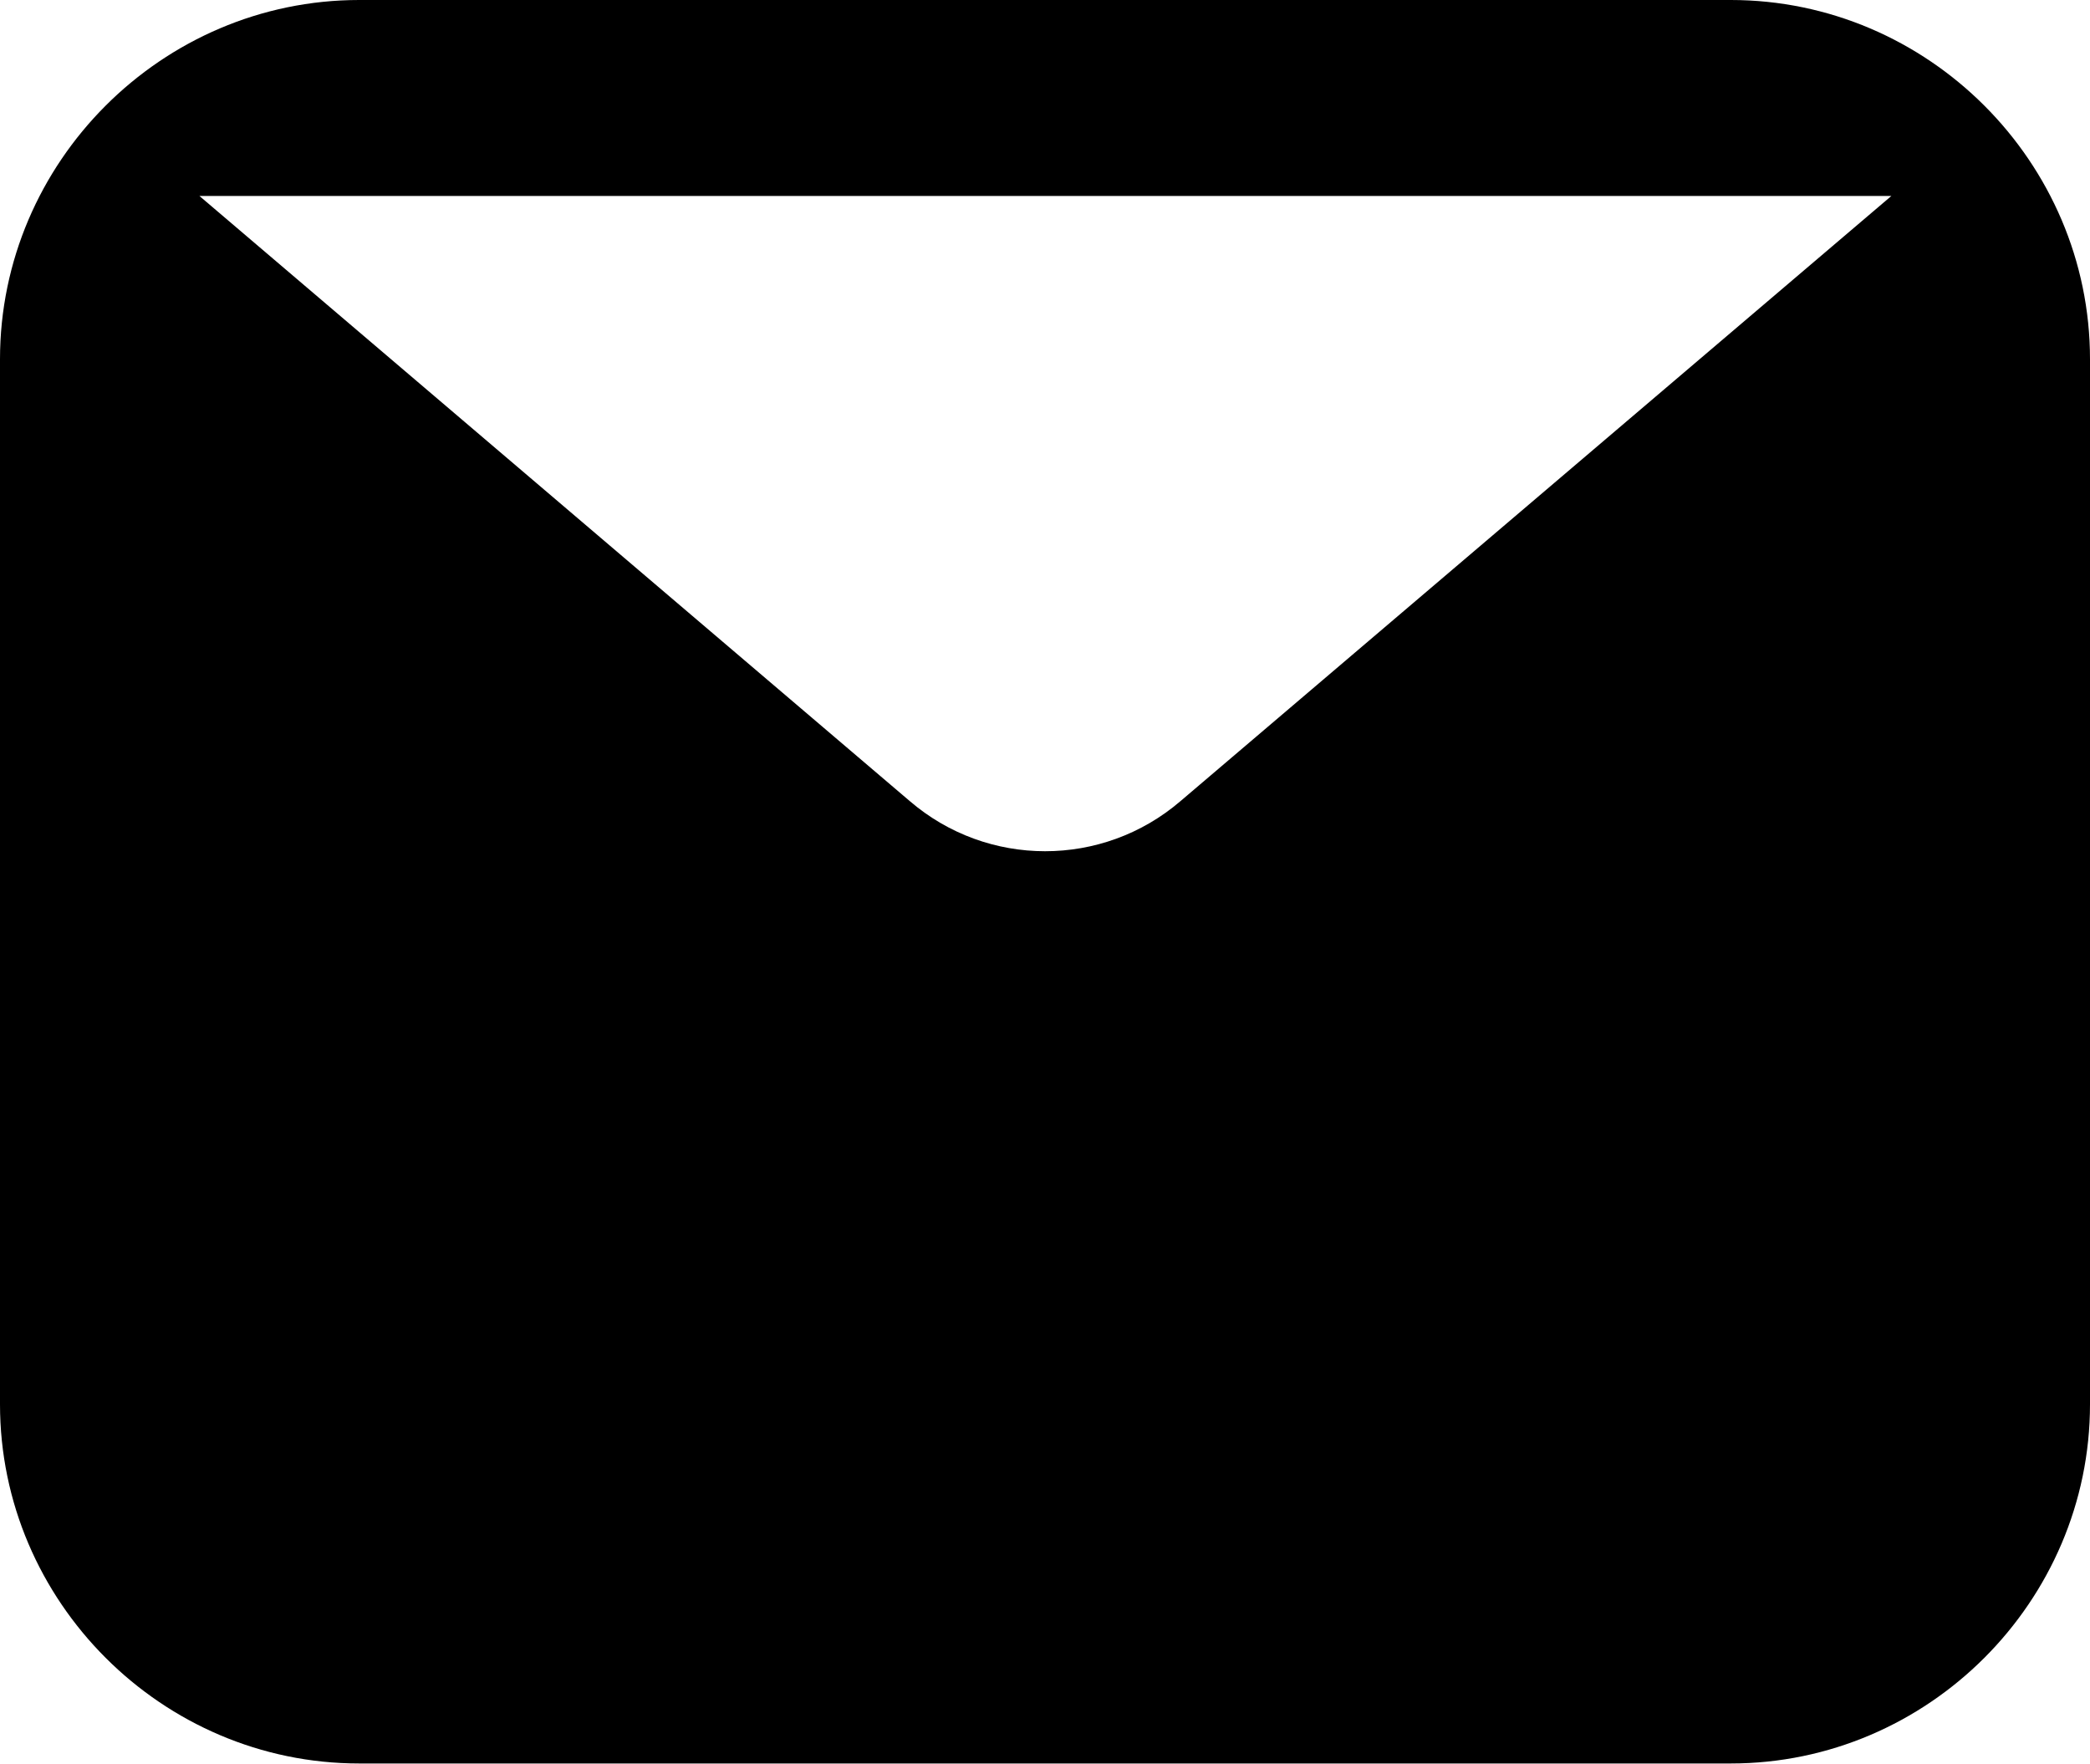
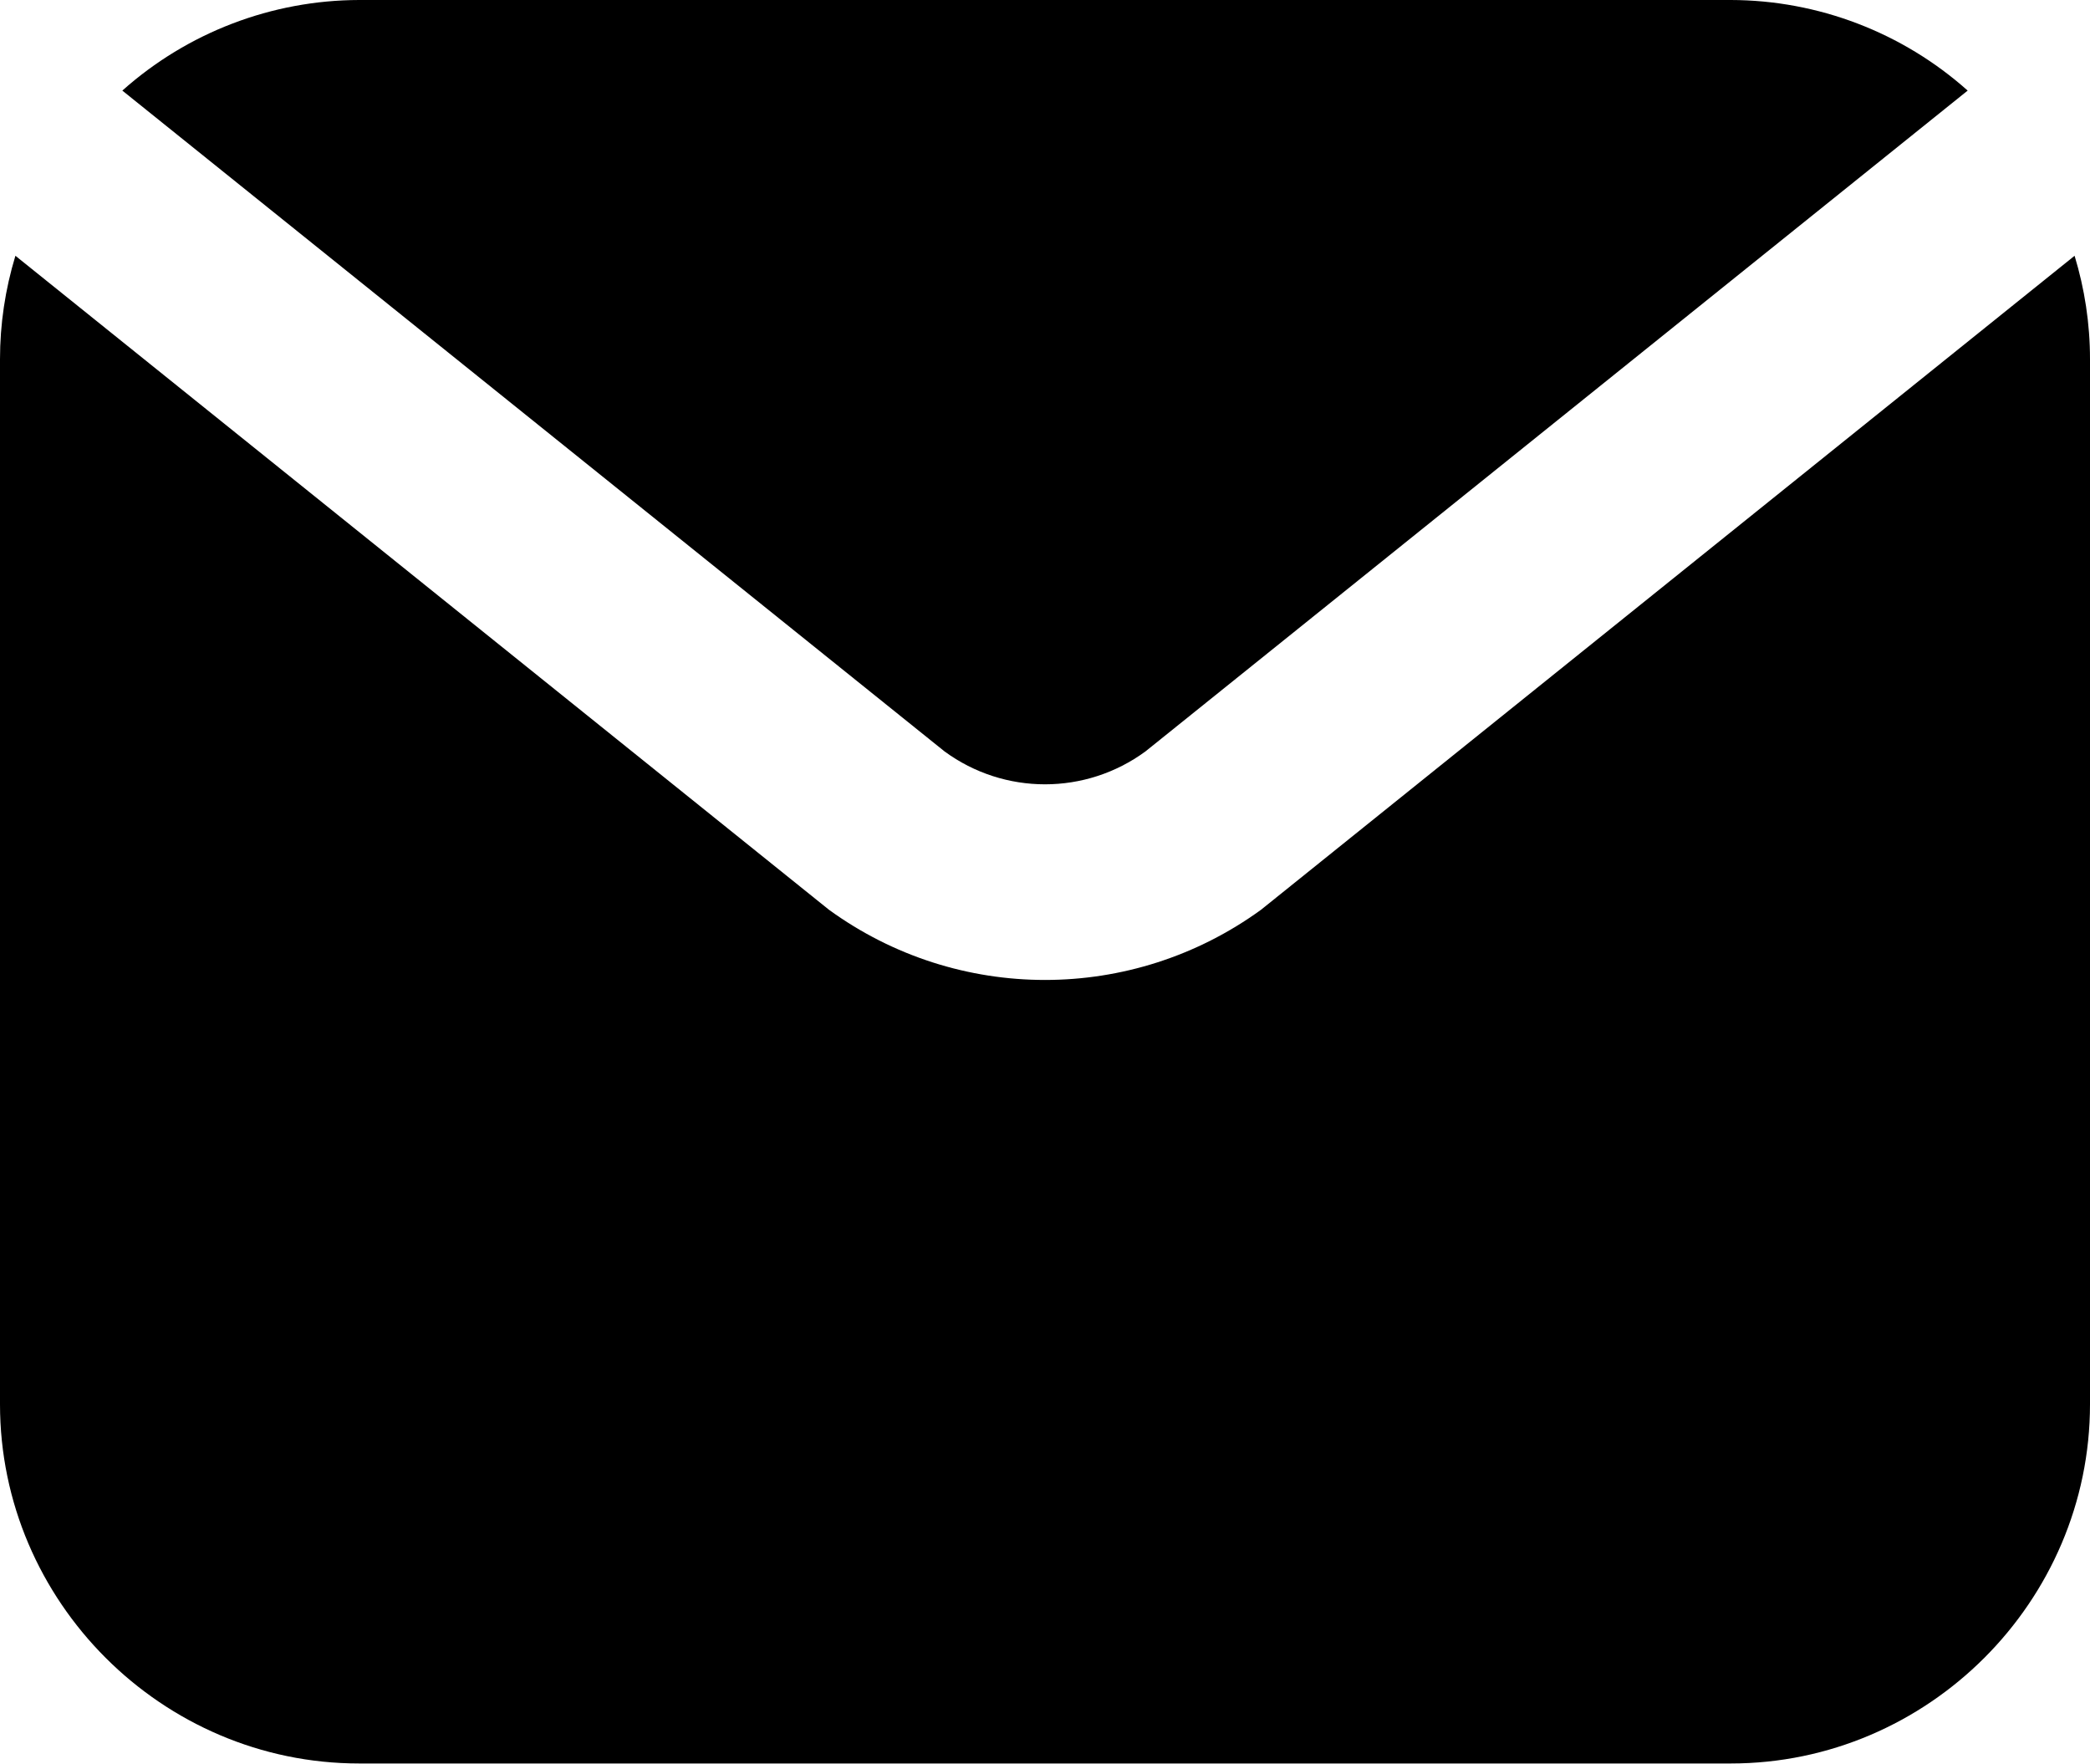
<svg xmlns="http://www.w3.org/2000/svg" viewBox="0 0 32 27">
-   <path d="M5.5 0C2.48 0 0 2.48 0 5.5v16C0 24.52 2.48 27 5.5 27h21c3.02 0 5.5-2.48 5.5-5.5v-16C32 2.48 29.52 0 26.5 0h-21zM3.053 3h25.906l-10.885 9.266a3.182 3.182 0 0 1-4.146-.002L3.053 3z" />
+   <path d="M5.5 0a5.465 5.465 0 0 0-3.627 1.387l12.588 10.117a2.6 2.6 0 0 0 3.078 0L30.127 1.387A5.465 5.465 0 0 0 26.5 0h-21zM.236 3.916A5.433 5.433 0 0 0 0 5.5v16C0 24.52 2.48 27 5.5 27h21c3.02 0 5.5-2.48 5.5-5.5v-16c0-.55-.083-1.081-.236-1.584L19.309 13.928a5.627 5.627 0 0 1-6.618 0L.236 3.916z" />
</svg>
